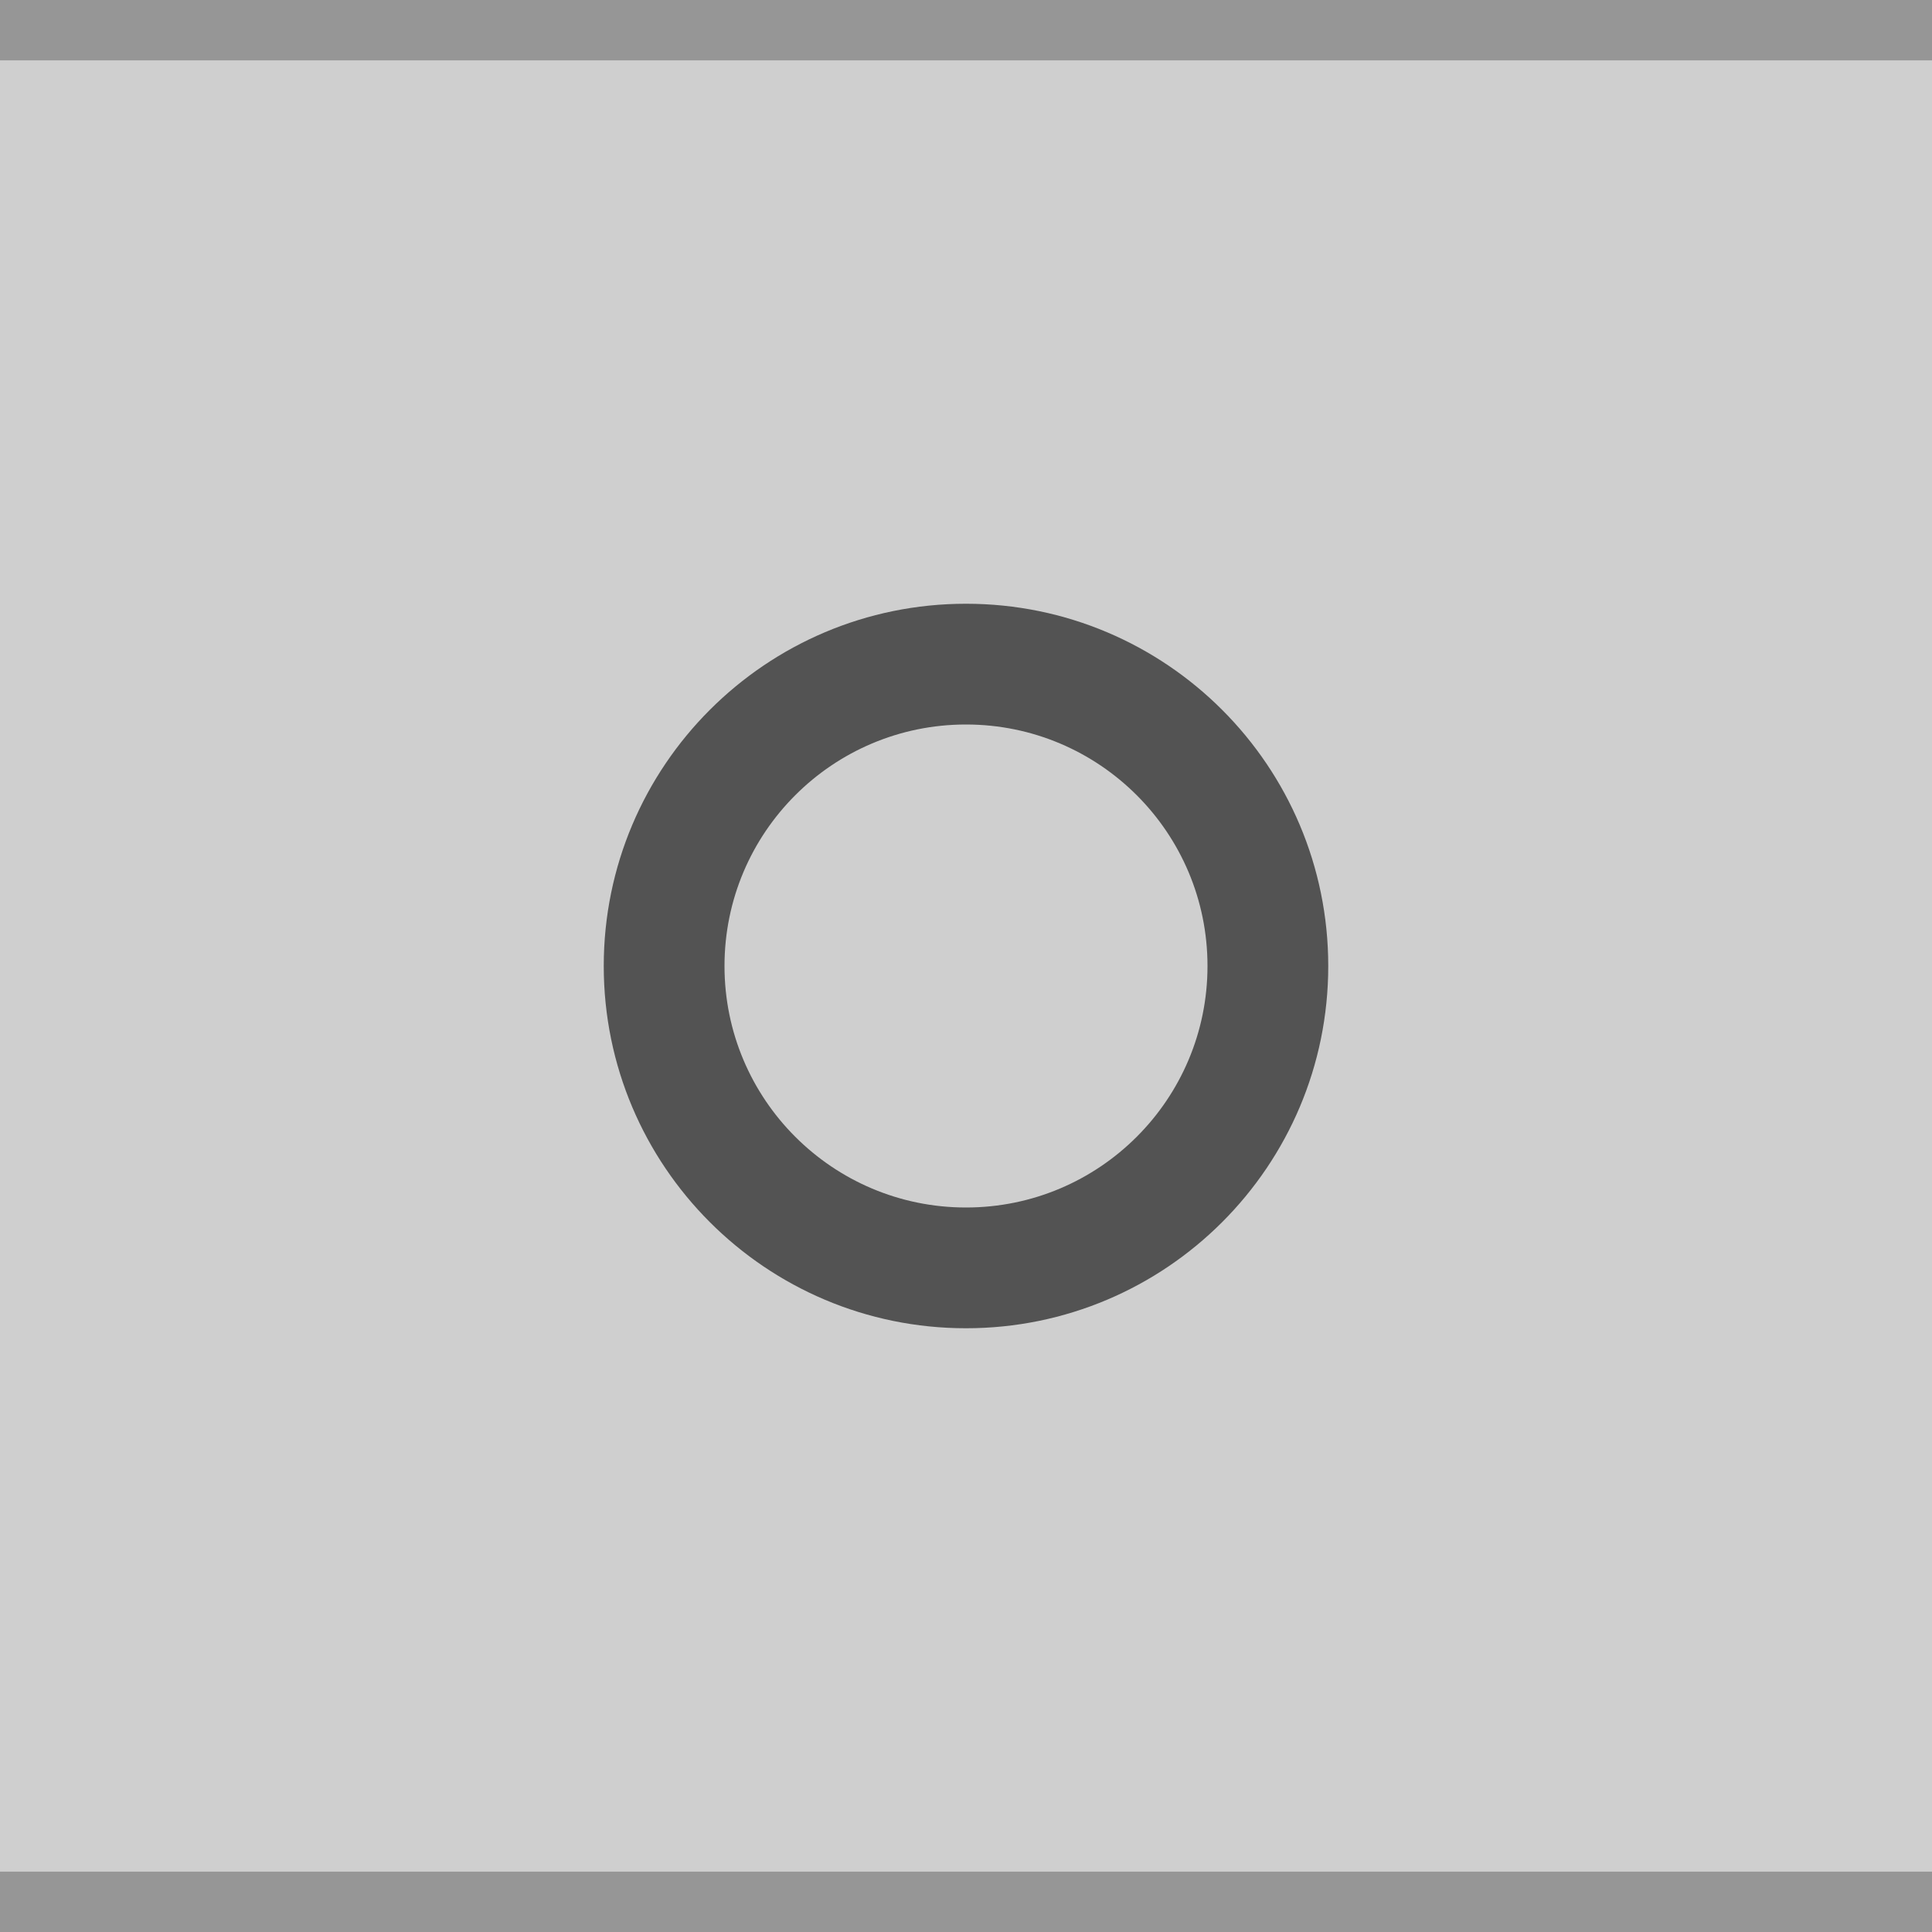
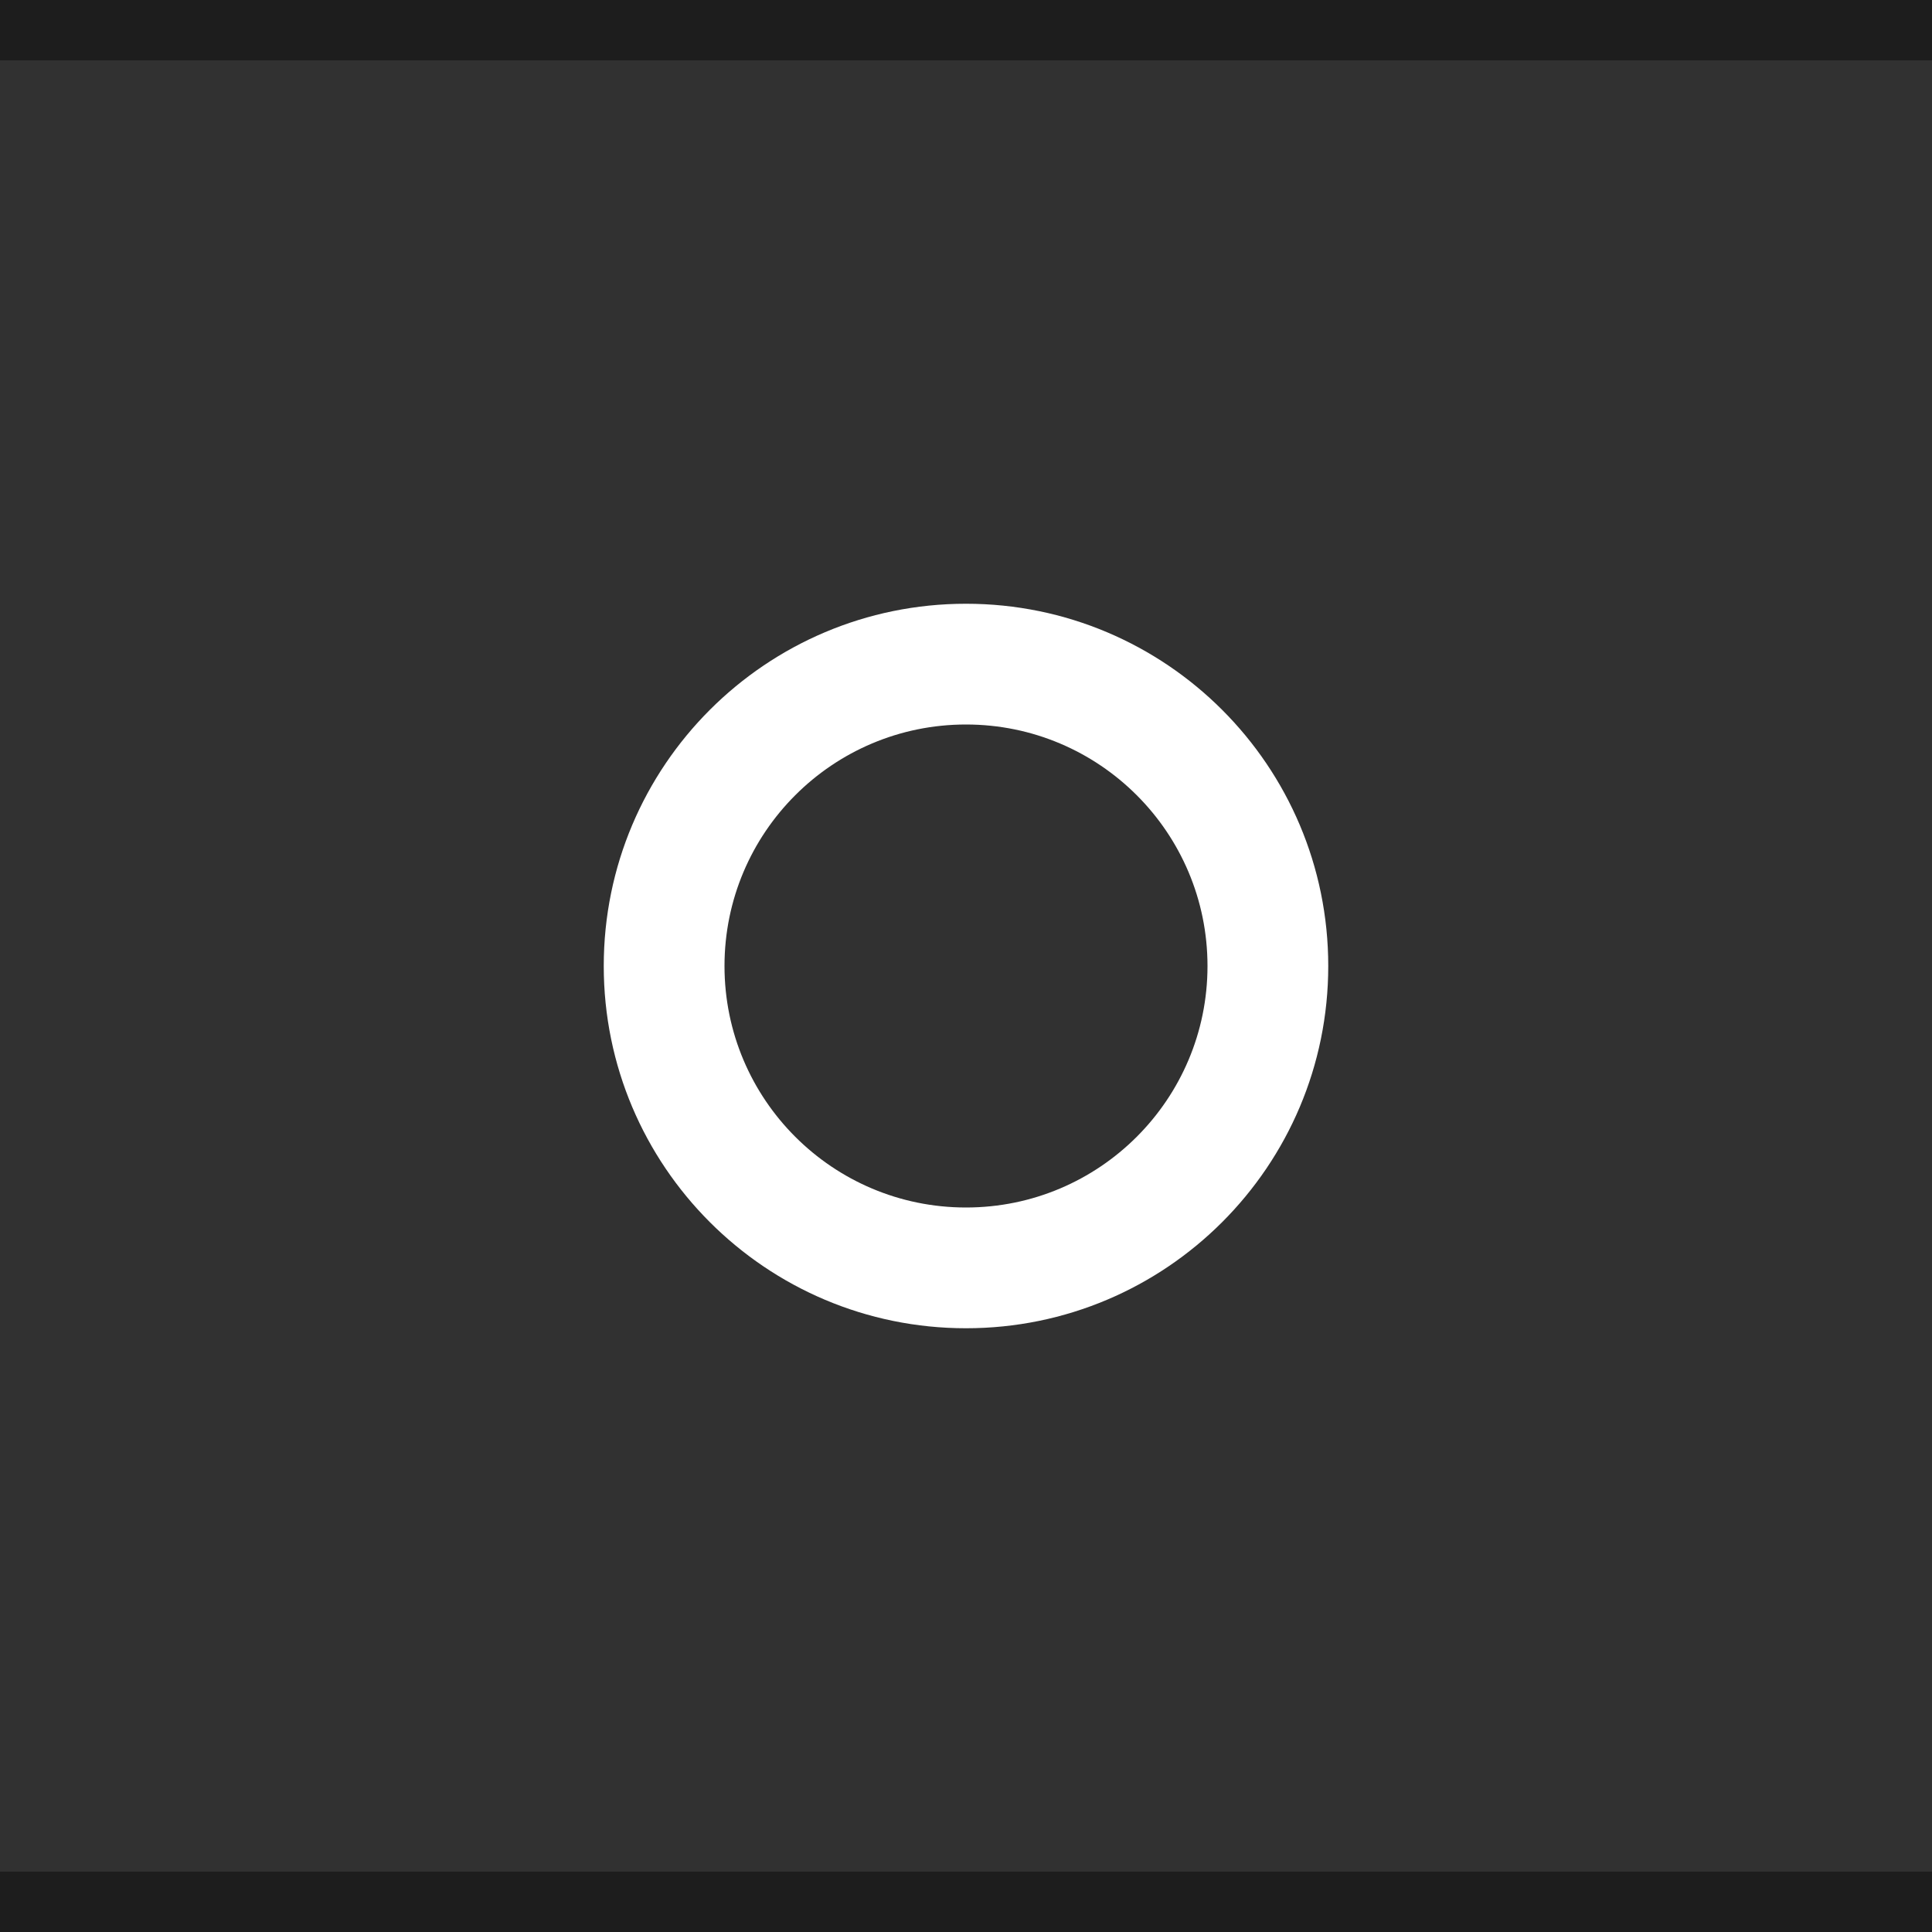
- <svg xmlns="http://www.w3.org/2000/svg" id="svg120" version="1.1" viewBox="0 0 32 32" height="32" width="32">
-   <defs id="defs124" />
-   <rect style="fill:#cfcfcf;fill-opacity:1" id="rect110" fill="#E0E0E0" height="32" width="32" />
-   <rect style="fill:#969696;fill-opacity:1" id="rect112" fill-opacity="0.4" fill="#FFFFFF" height="1" width="32" />
-   <g id="g118" opacity="0.6" fill="#000000">
-     <circle id="circle114" opacity="0" r="12" cy="16" cx="16" />
-     <path id="path116" d="m16 10a6 6 0 0 0 -6 6 6 6 0 0 0 6 6 6 6 0 0 0 6 -6 6 6 0 0 0 -6 -6zm0 2a4 4 0 0 1 4 4 4 4 0 0 1 -4 4 4 4 0 0 1 -4 -4 4 4 0 0 1 4 -4z" />
+ <svg xmlns="http://www.w3.org/2000/svg" width="32" height="32" viewBox="0 0 32 32" version="1.1" id="svg138">
+   <defs id="defs142" />
+   <rect width="32" height="32" fill="#D6D6D6" id="rect128" style="fill:#313131;fill-opacity:1" />
+   <rect width="32" height="1" fill="#FFFFFF" fill-opacity="0.4" id="rect130" style="fill:#1d1d1d;fill-opacity:1" />
+   <g style="fill:#ffffff;fill-opacity:1;opacity:1" fill="#000000" opacity="0.38" id="g136">
+     <circle style="fill:#ffffff;fill-opacity:1" cx="16" cy="16" r="12" opacity="0" id="circle132" />
+     <path style="fill:#ffffff;fill-opacity:1" d="m16 10a6 6 0 0 0 -6 6 6 6 0 0 0 6 6 6 6 0 0 0 6 -6 6 6 0 0 0 -6 -6zm0 2a4 4 0 0 1 4 4 4 4 0 0 1 -4 4 4 4 0 0 1 -4 -4 4 4 0 0 1 4 -4z" id="path134" />
  </g>
-   <rect y="31" x="0" width="32" height="1" fill="#FFFFFF" fill-opacity="0.4" id="rect112-5" style="fill:#969696;fill-opacity:1" />
+   <rect style="fill:#1d1d1d;fill-opacity:1" id="rect112" fill-opacity="0.4" fill="#FFFFFF" height="1" width="32" x="0" y="31" />
</svg>
